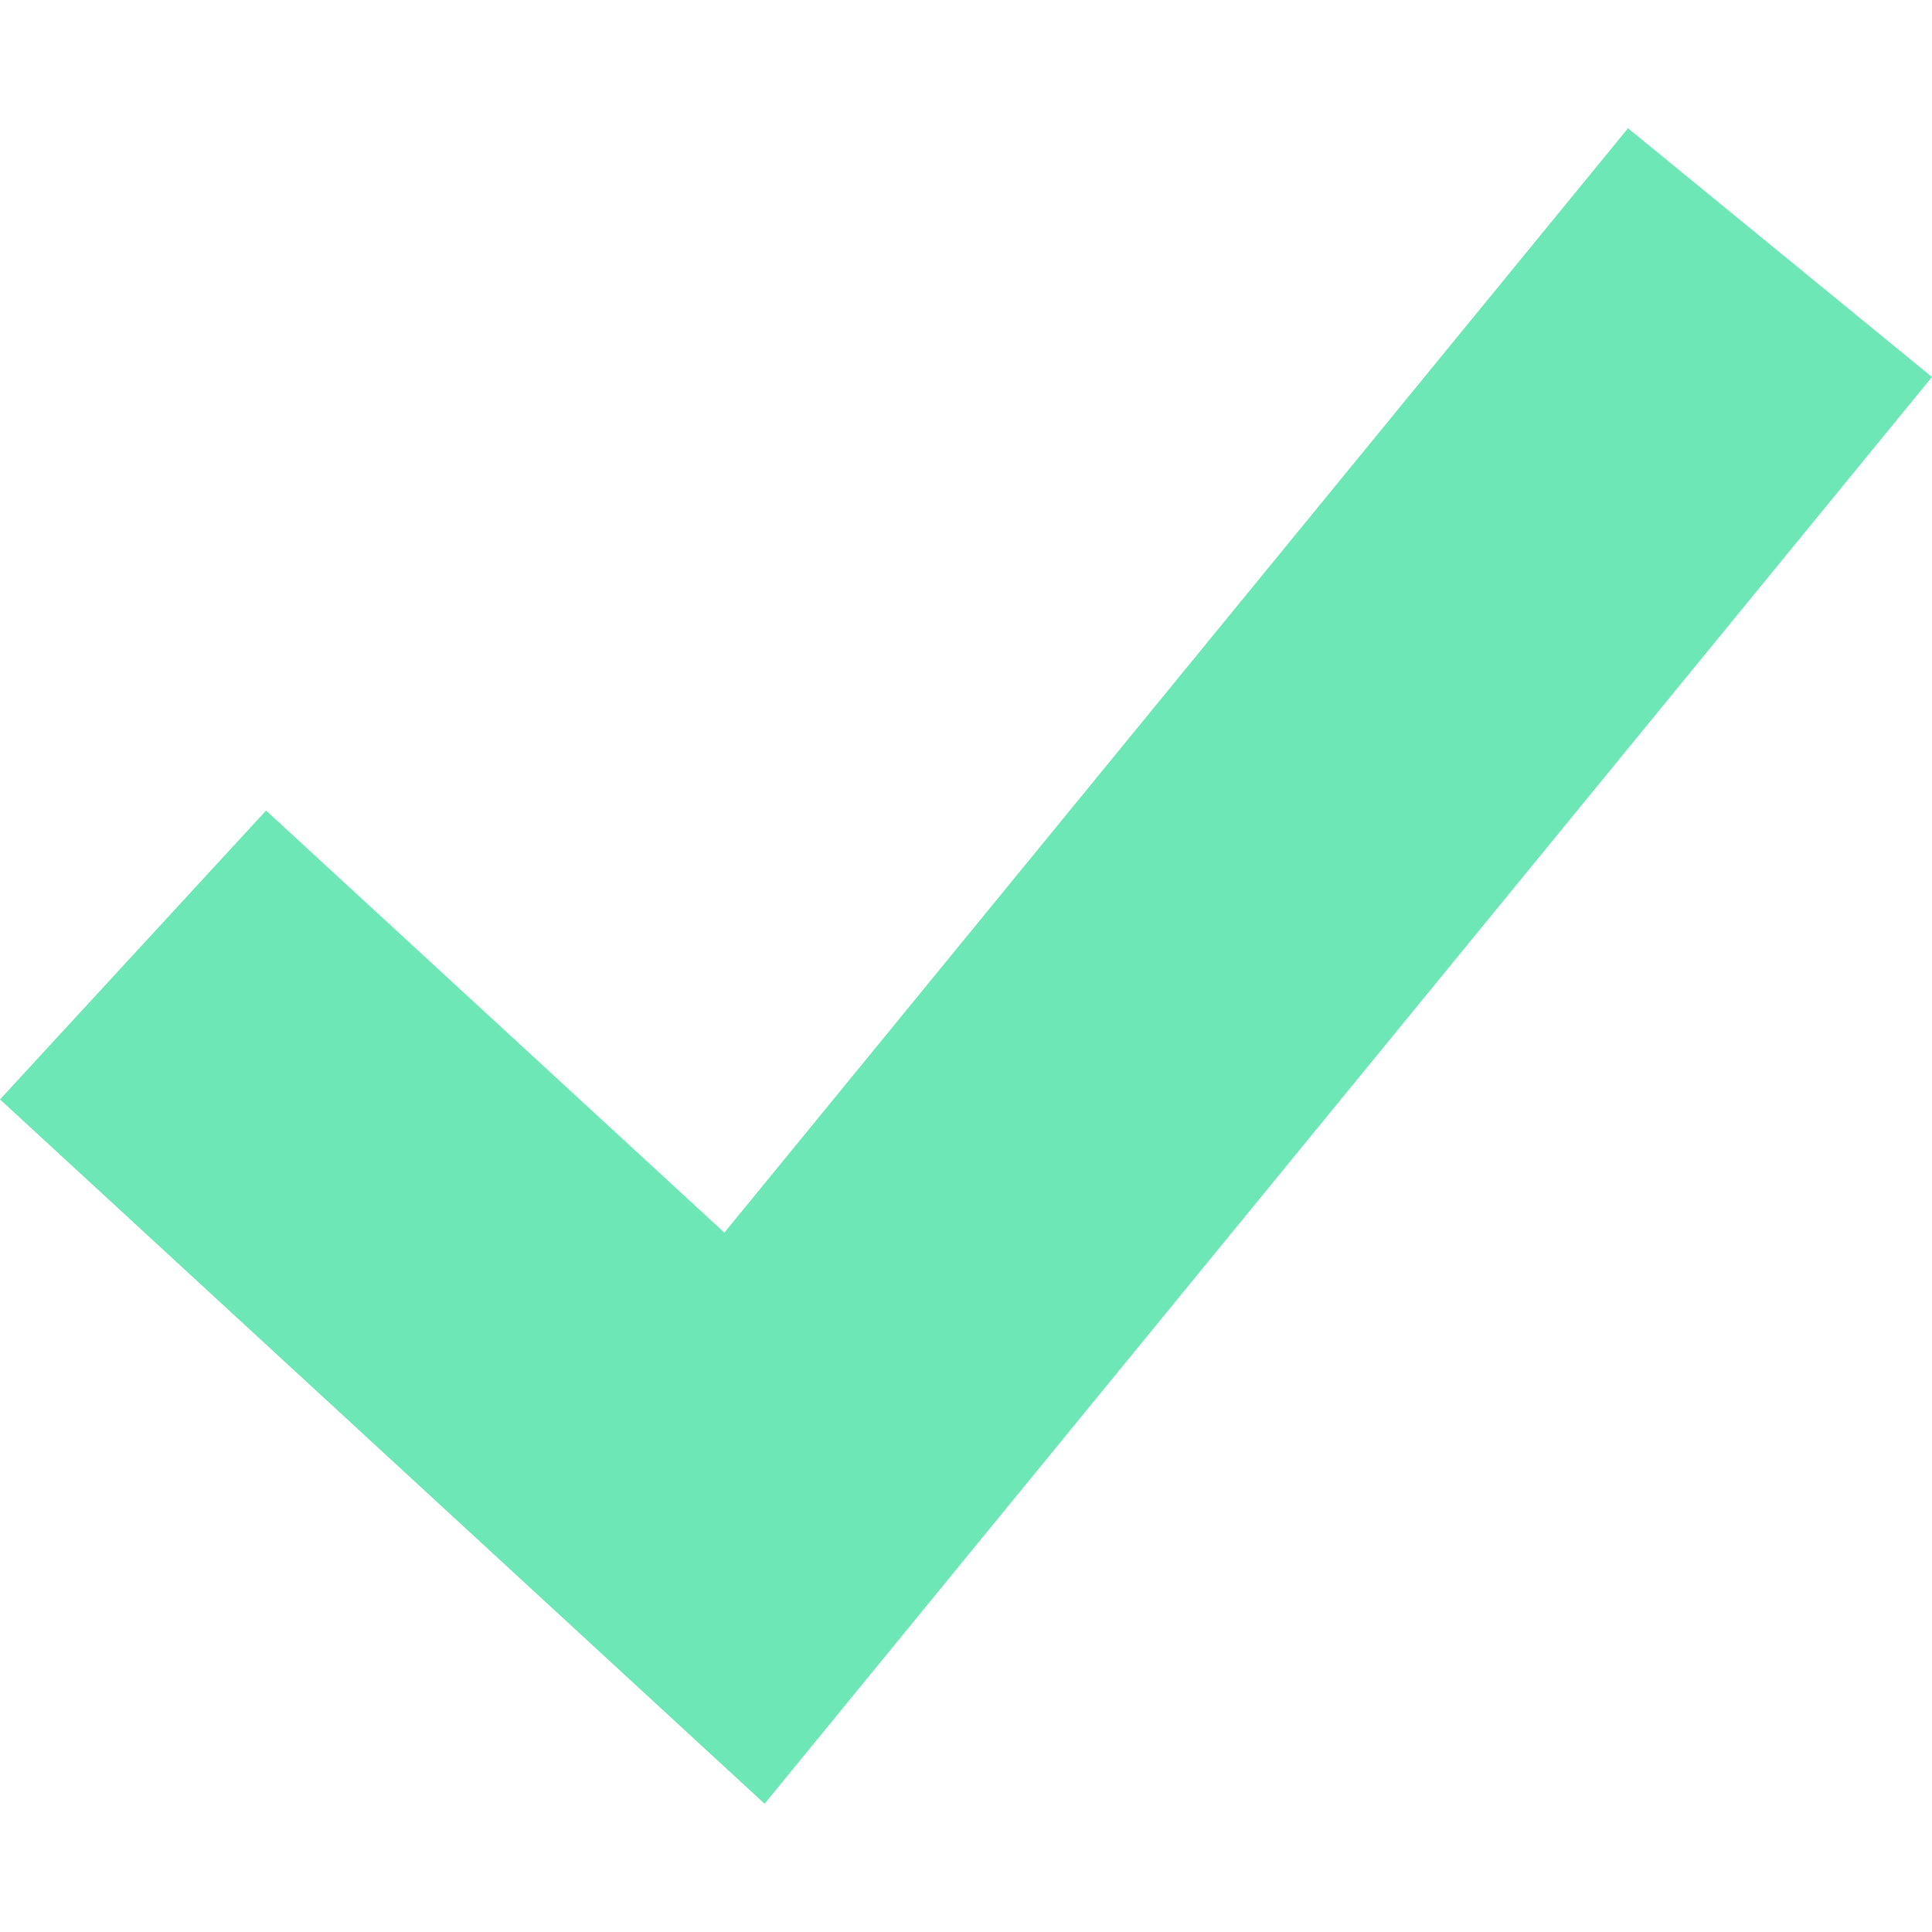
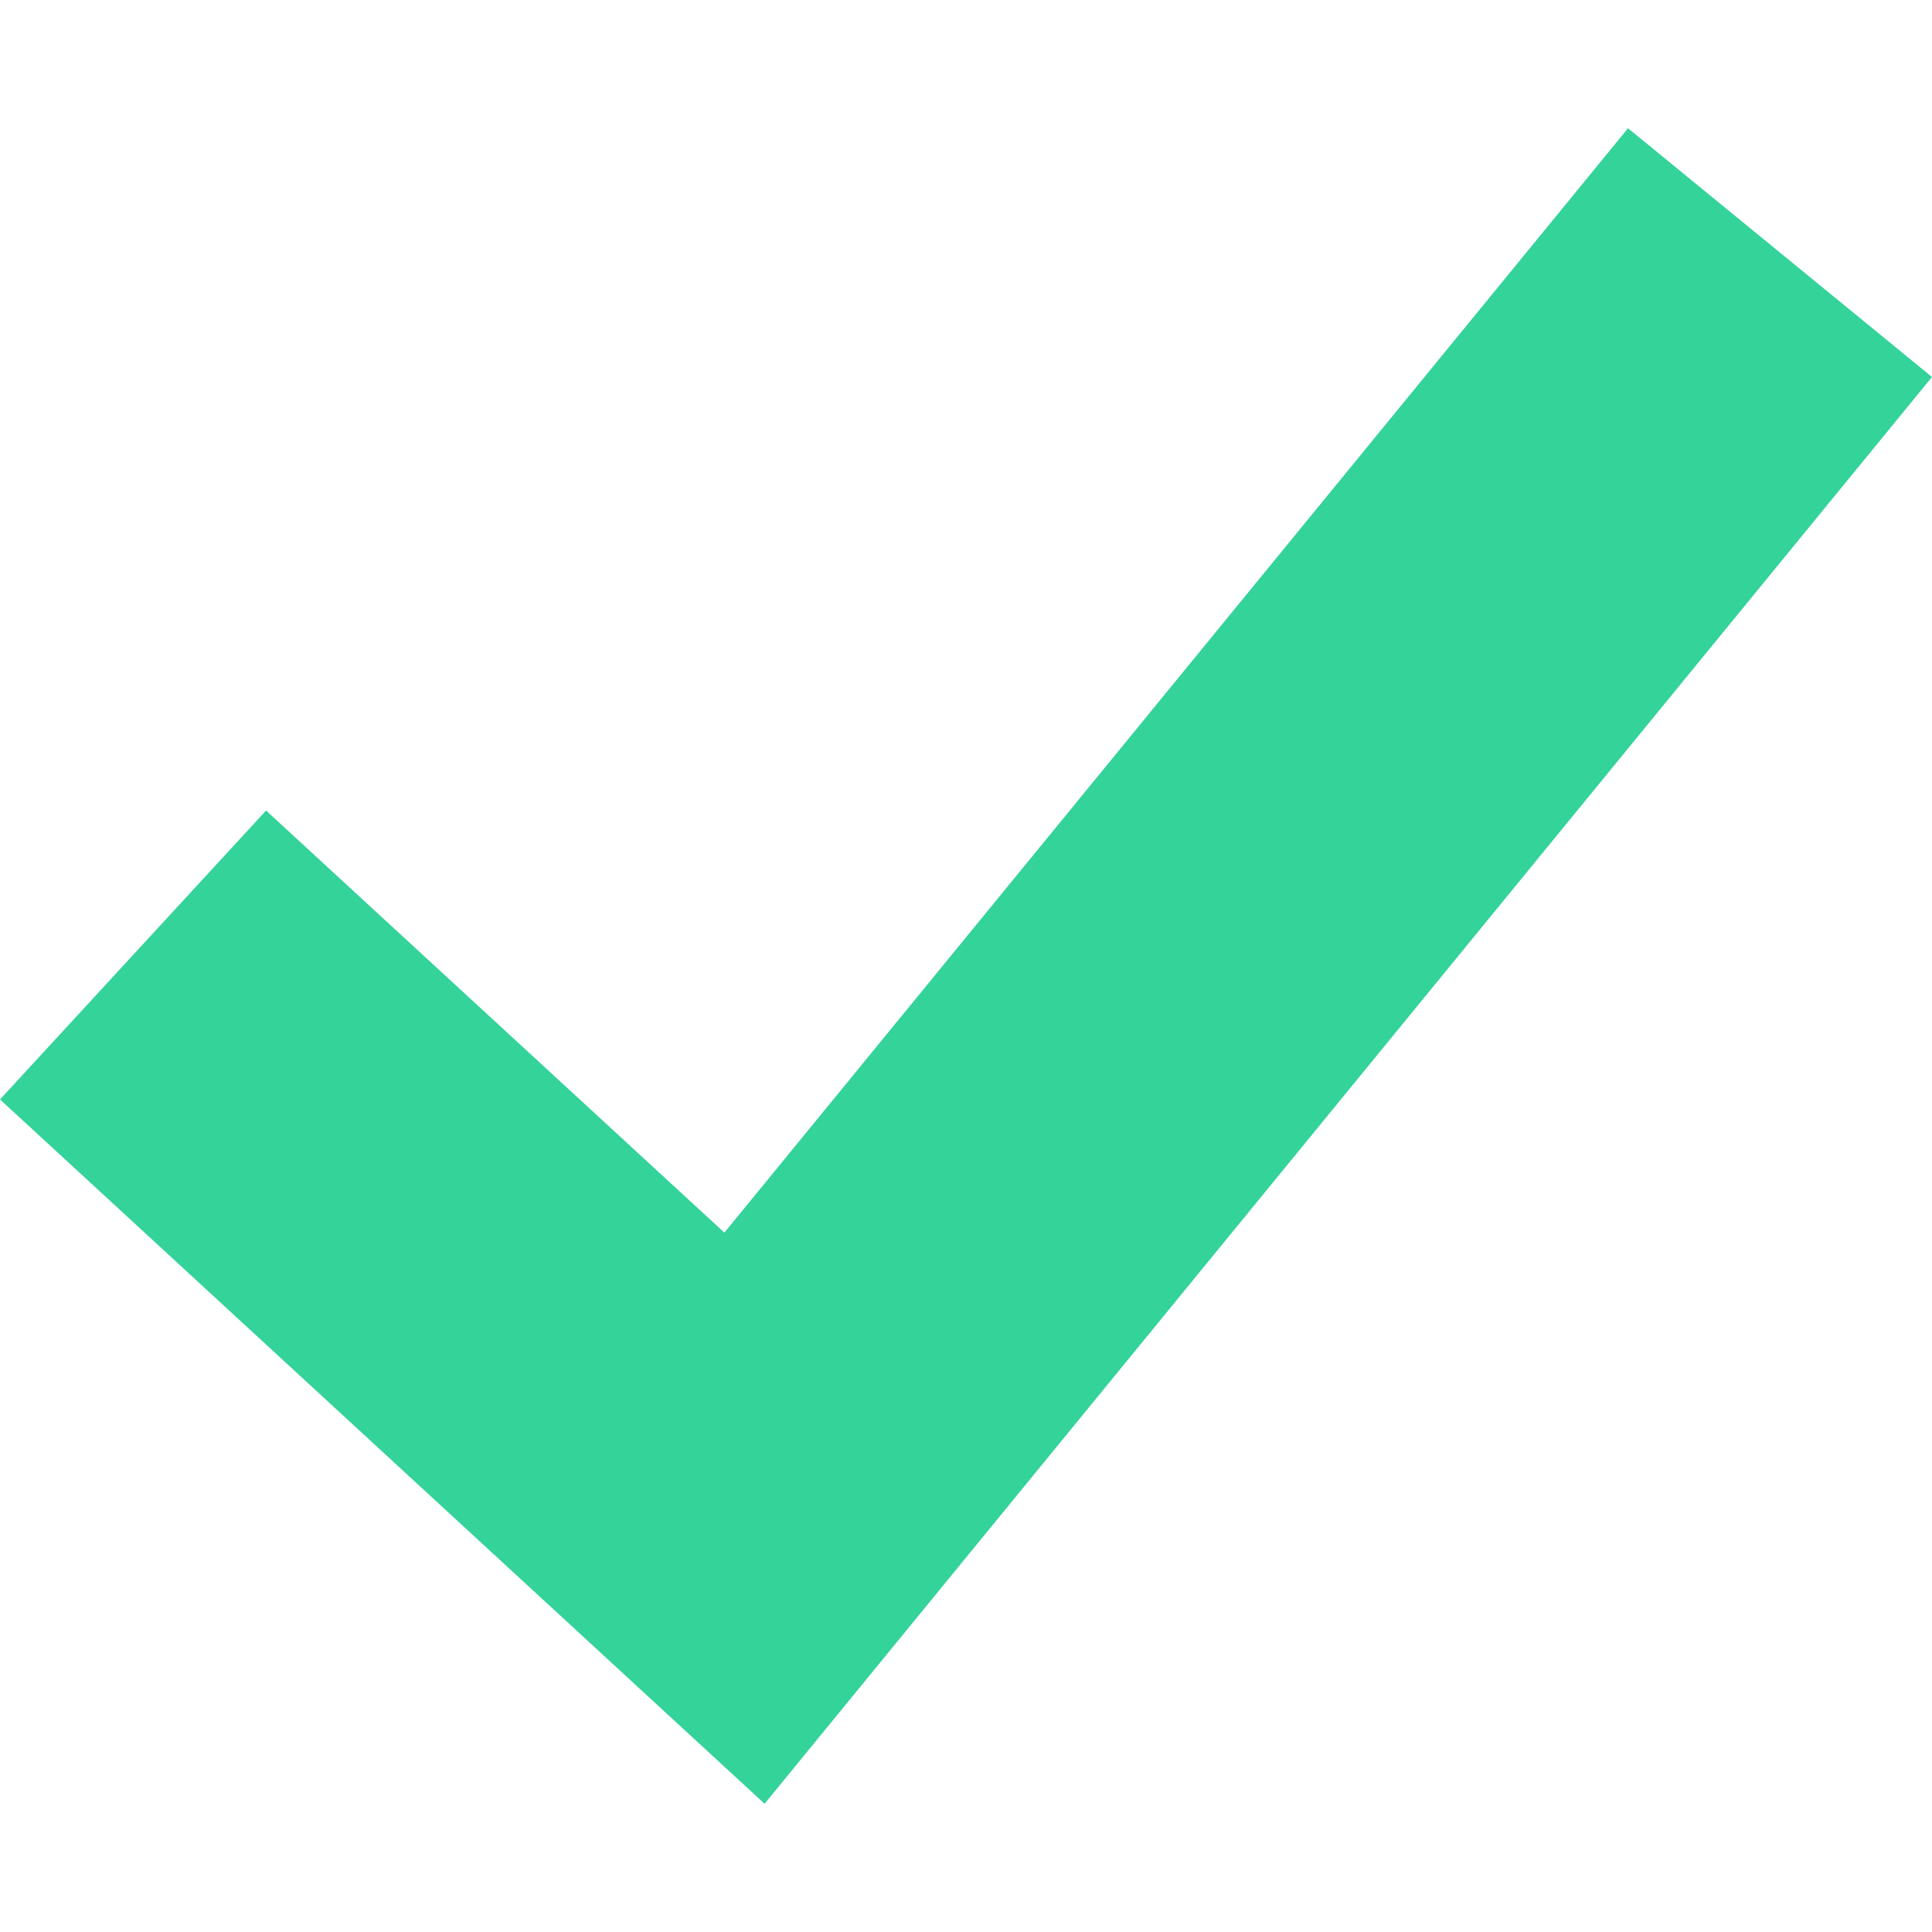
<svg xmlns="http://www.w3.org/2000/svg" version="1.1" width="512" height="512" x="0" y="0" viewBox="0 0 512 512" style="enable-background:new 0 0 512 512" xml:space="preserve" class="">
  <g>
-     <polygon style="" points="202.624,478.016 0,291.36 70.512,214.8 191.968,326.656 431.44,33.984 512,99.904 " fill="#6ee7b7" data-original="#0ba4e0" class="" />
+     <polygon style="" points="202.624,478.016 0,291.36 70.512,214.8 191.968,326.656 431.44,33.984 512,99.904 " fill="#34d399" class="" />
  </g>
</svg>
